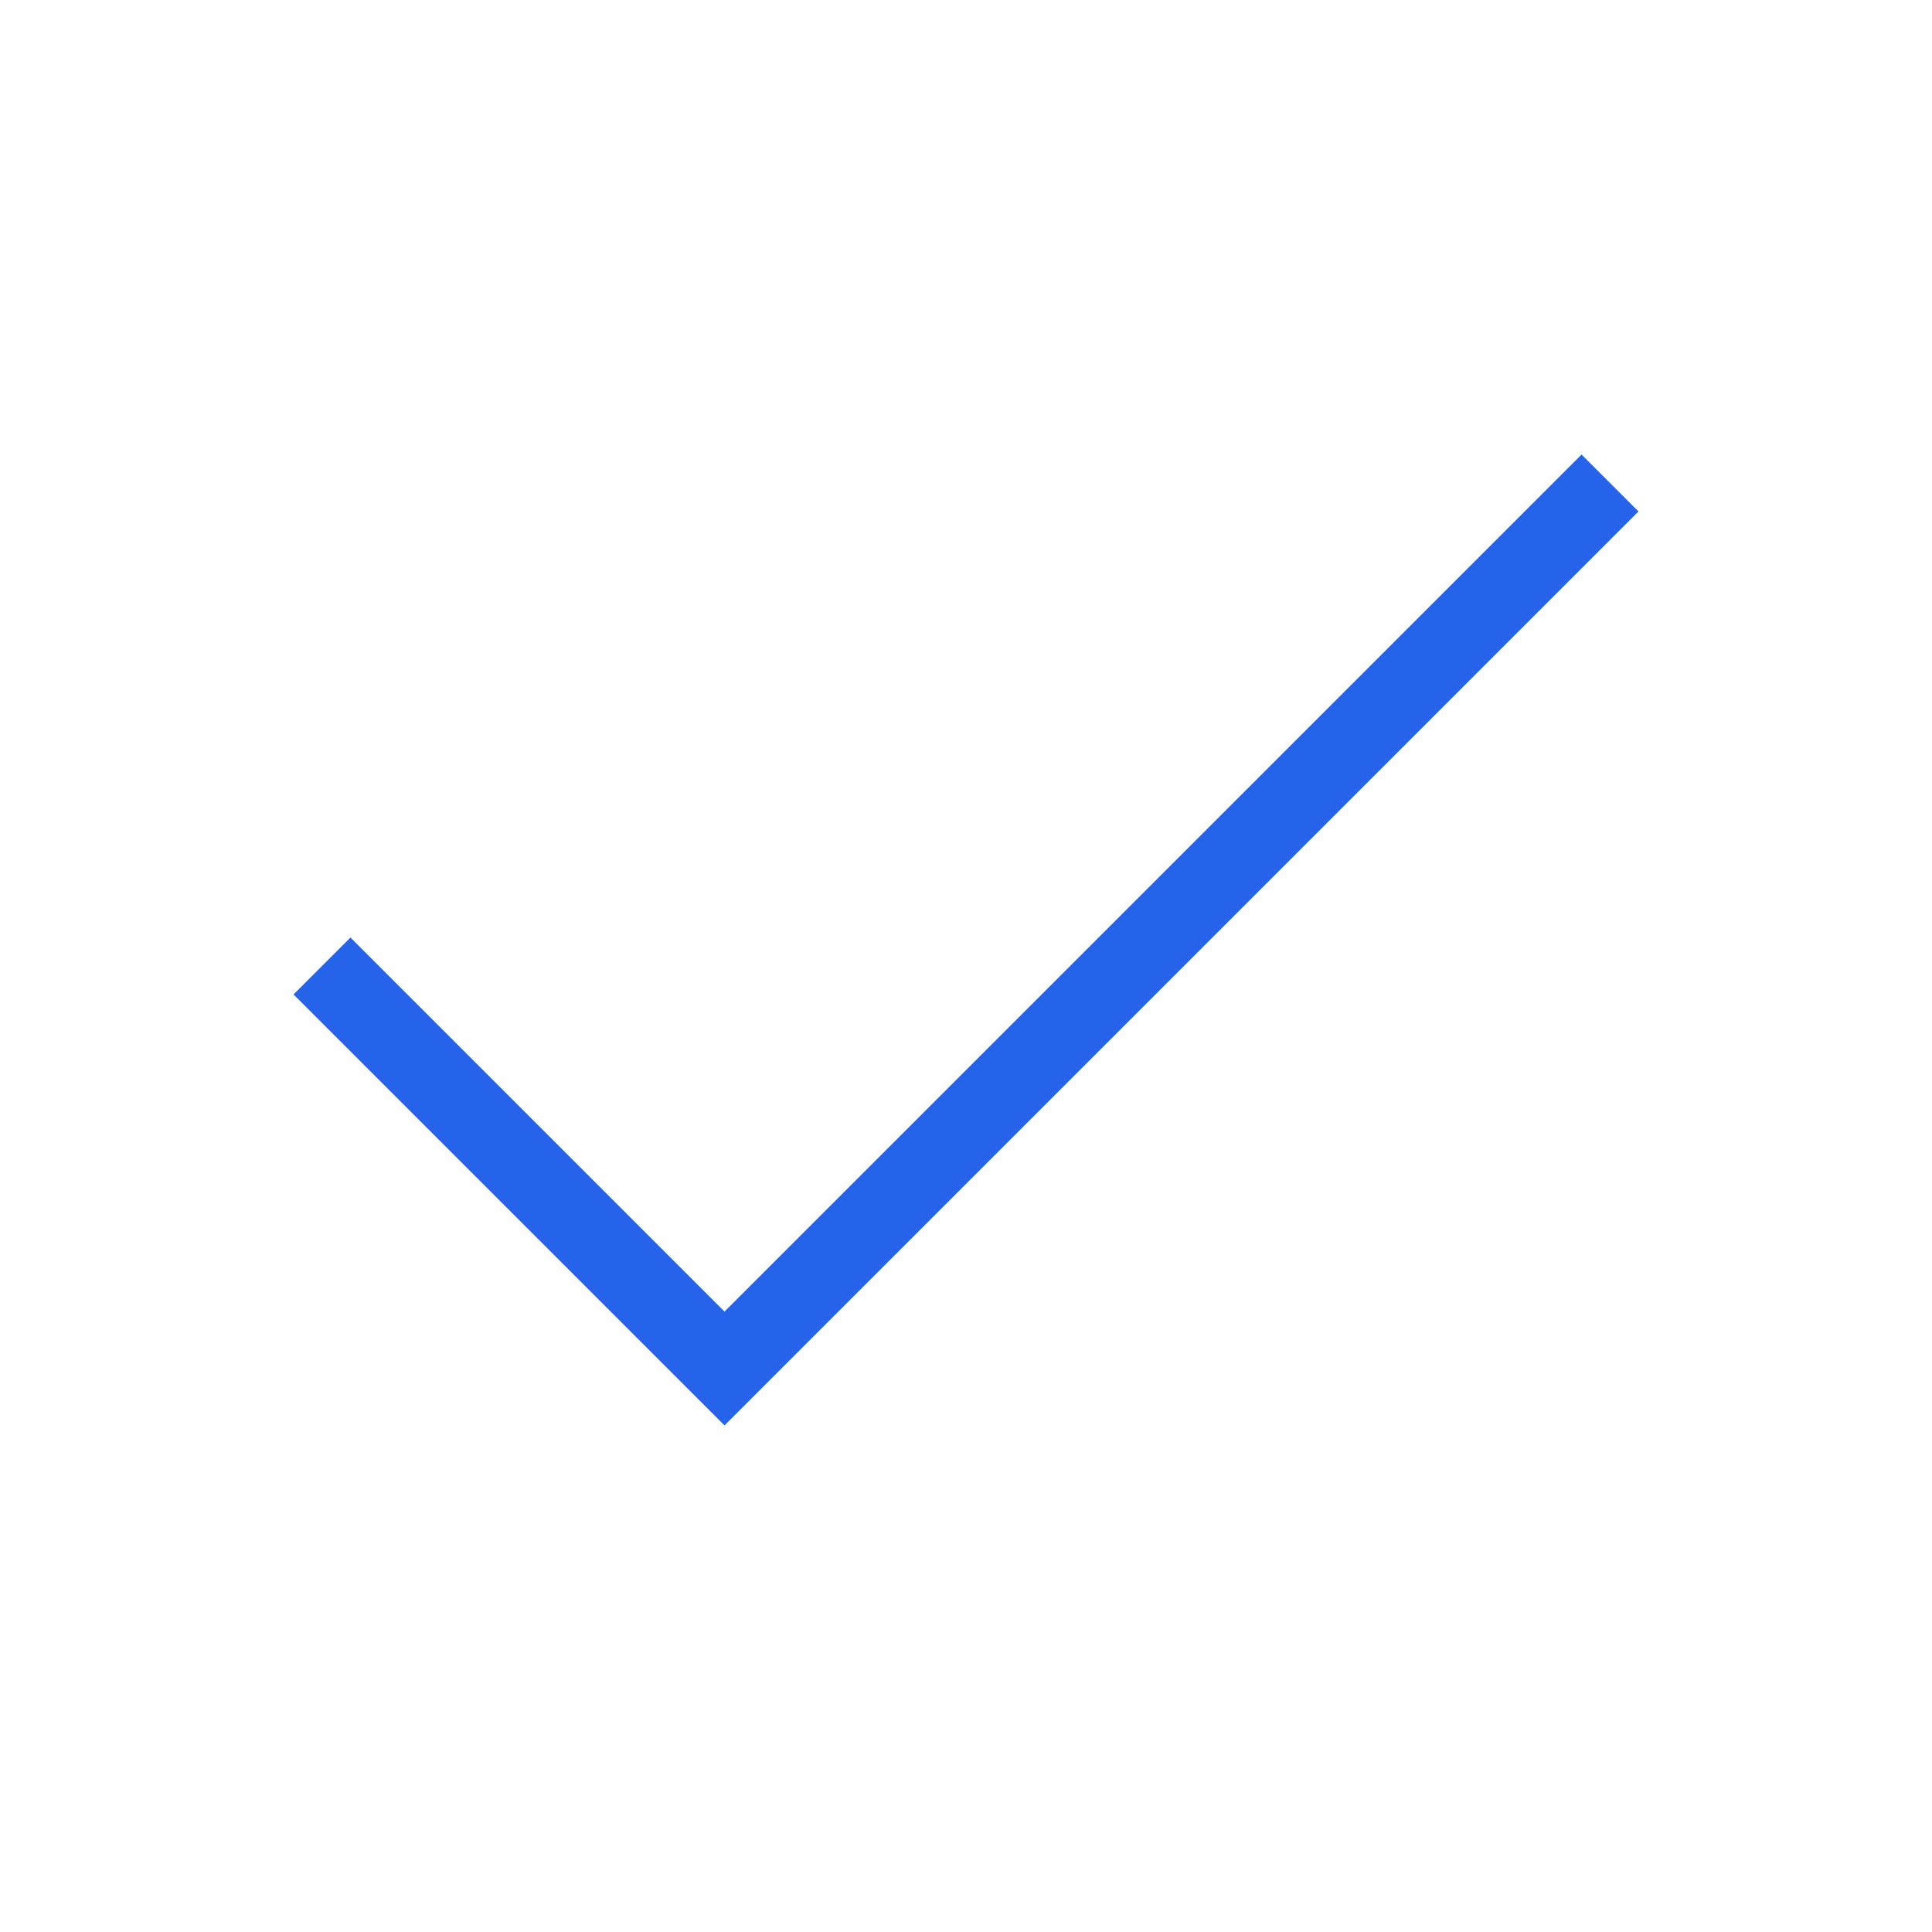
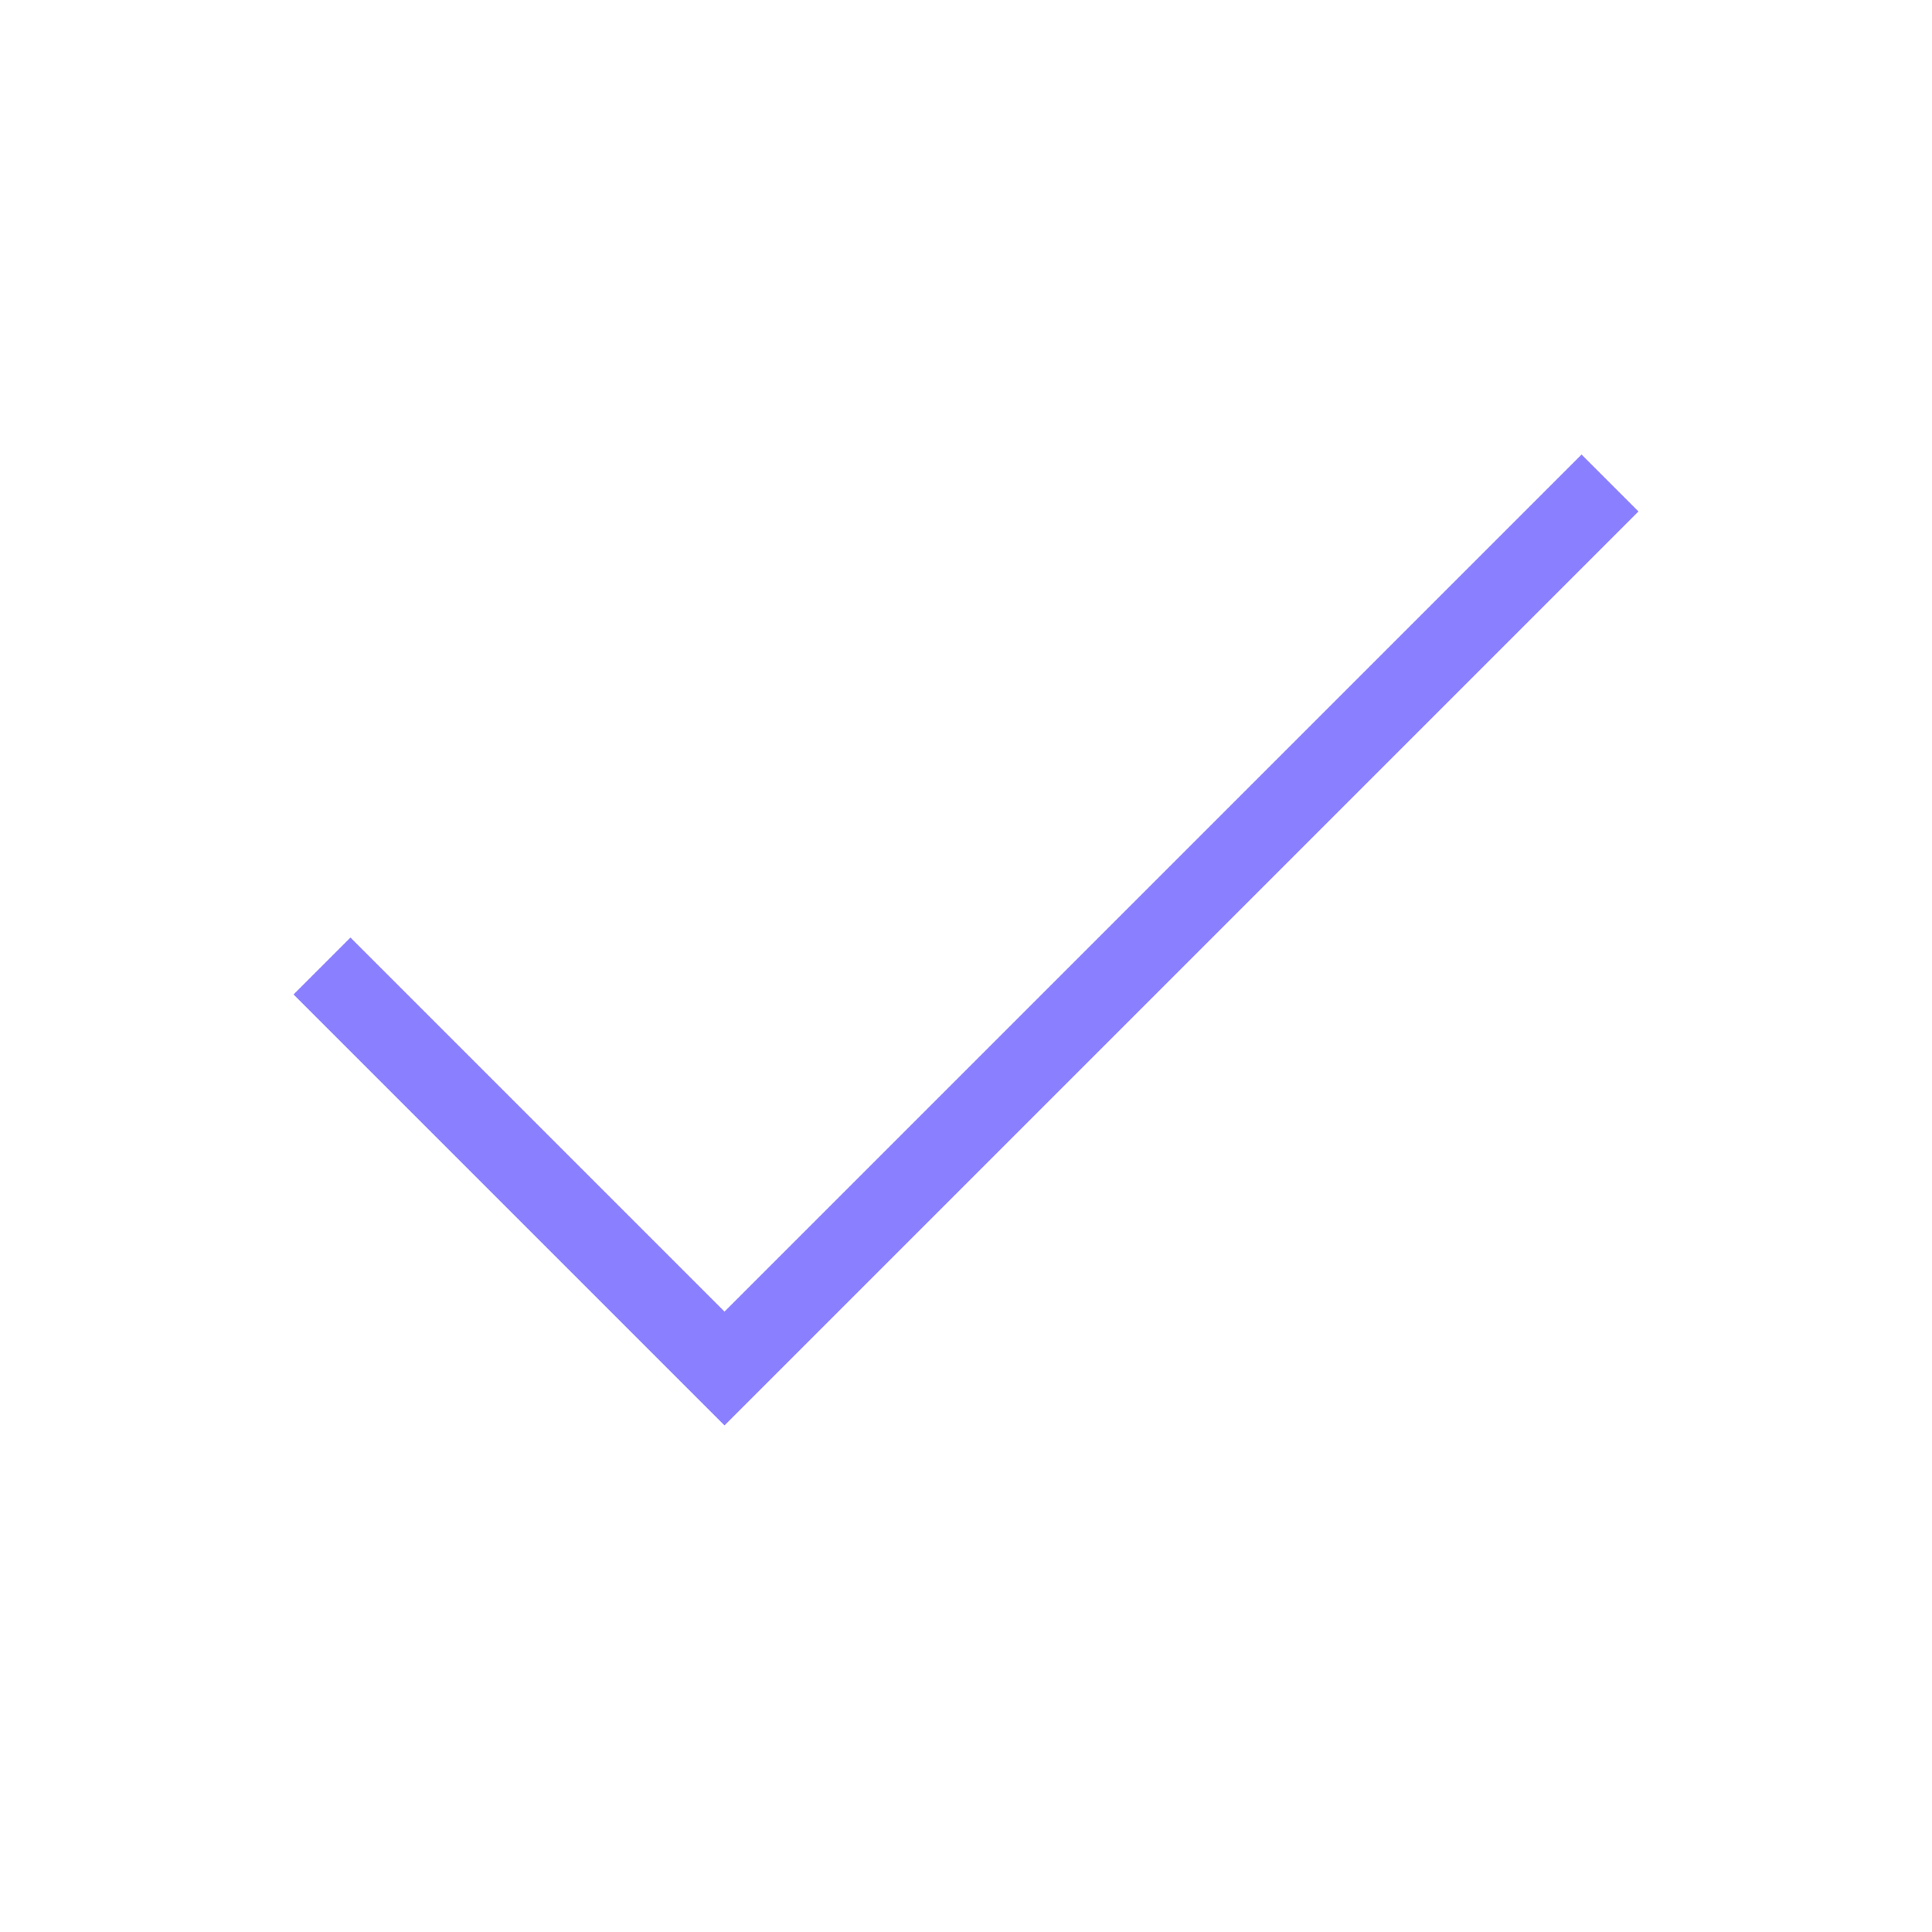
- <svg xmlns="http://www.w3.org/2000/svg" fill="none" shapeRendering="geometricPrecision" stroke="#2563eb" strokeLinecap="round" strokeLinejoin="round" strokeWidth="1.5" viewBox="0 0 24 24" width="14" height="14" version="1.1" id="svg4">
+ <svg xmlns="http://www.w3.org/2000/svg" fill="none" shapeRendering="geometricPrecision" stroke="hsl(245, 100%, 75%)" strokeLinecap="round" strokeLinejoin="round" strokeWidth="1.5" viewBox="0 0 24 24" width="14" height="14" version="1.1" id="svg4">
  <defs id="defs8" />
  <path d="M20 6L9 17l-5-5" id="path2" />
</svg>
